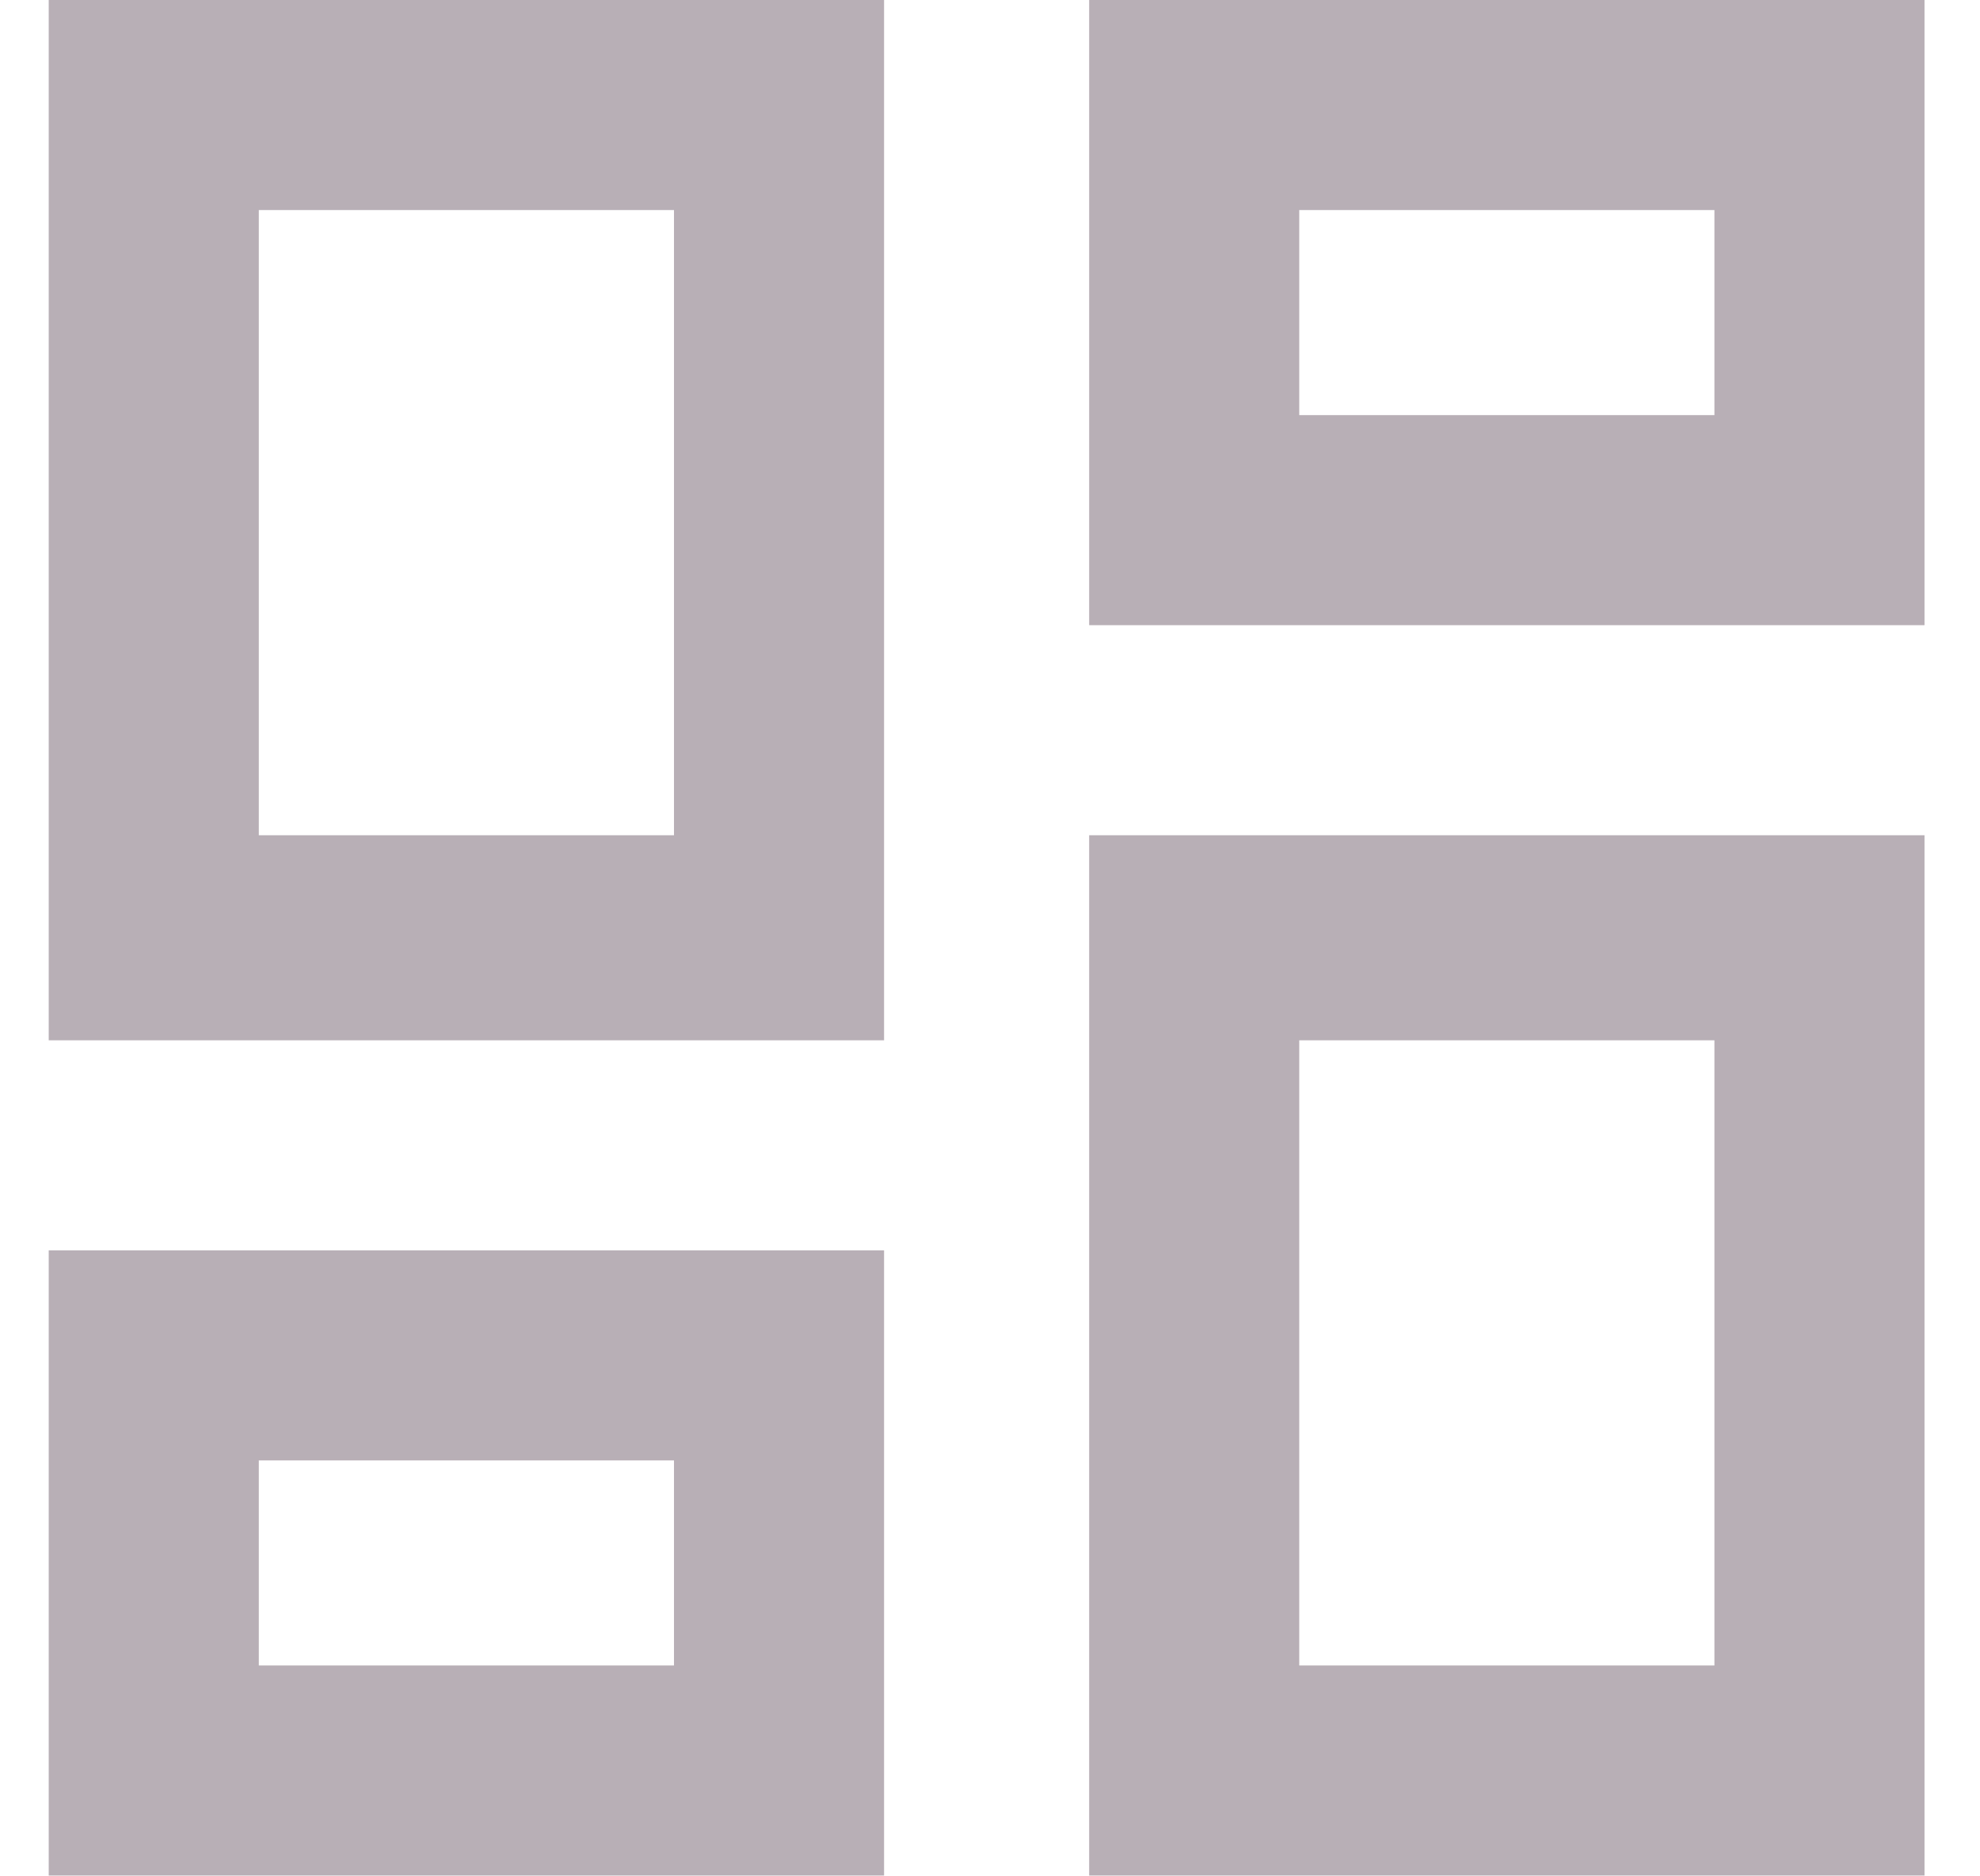
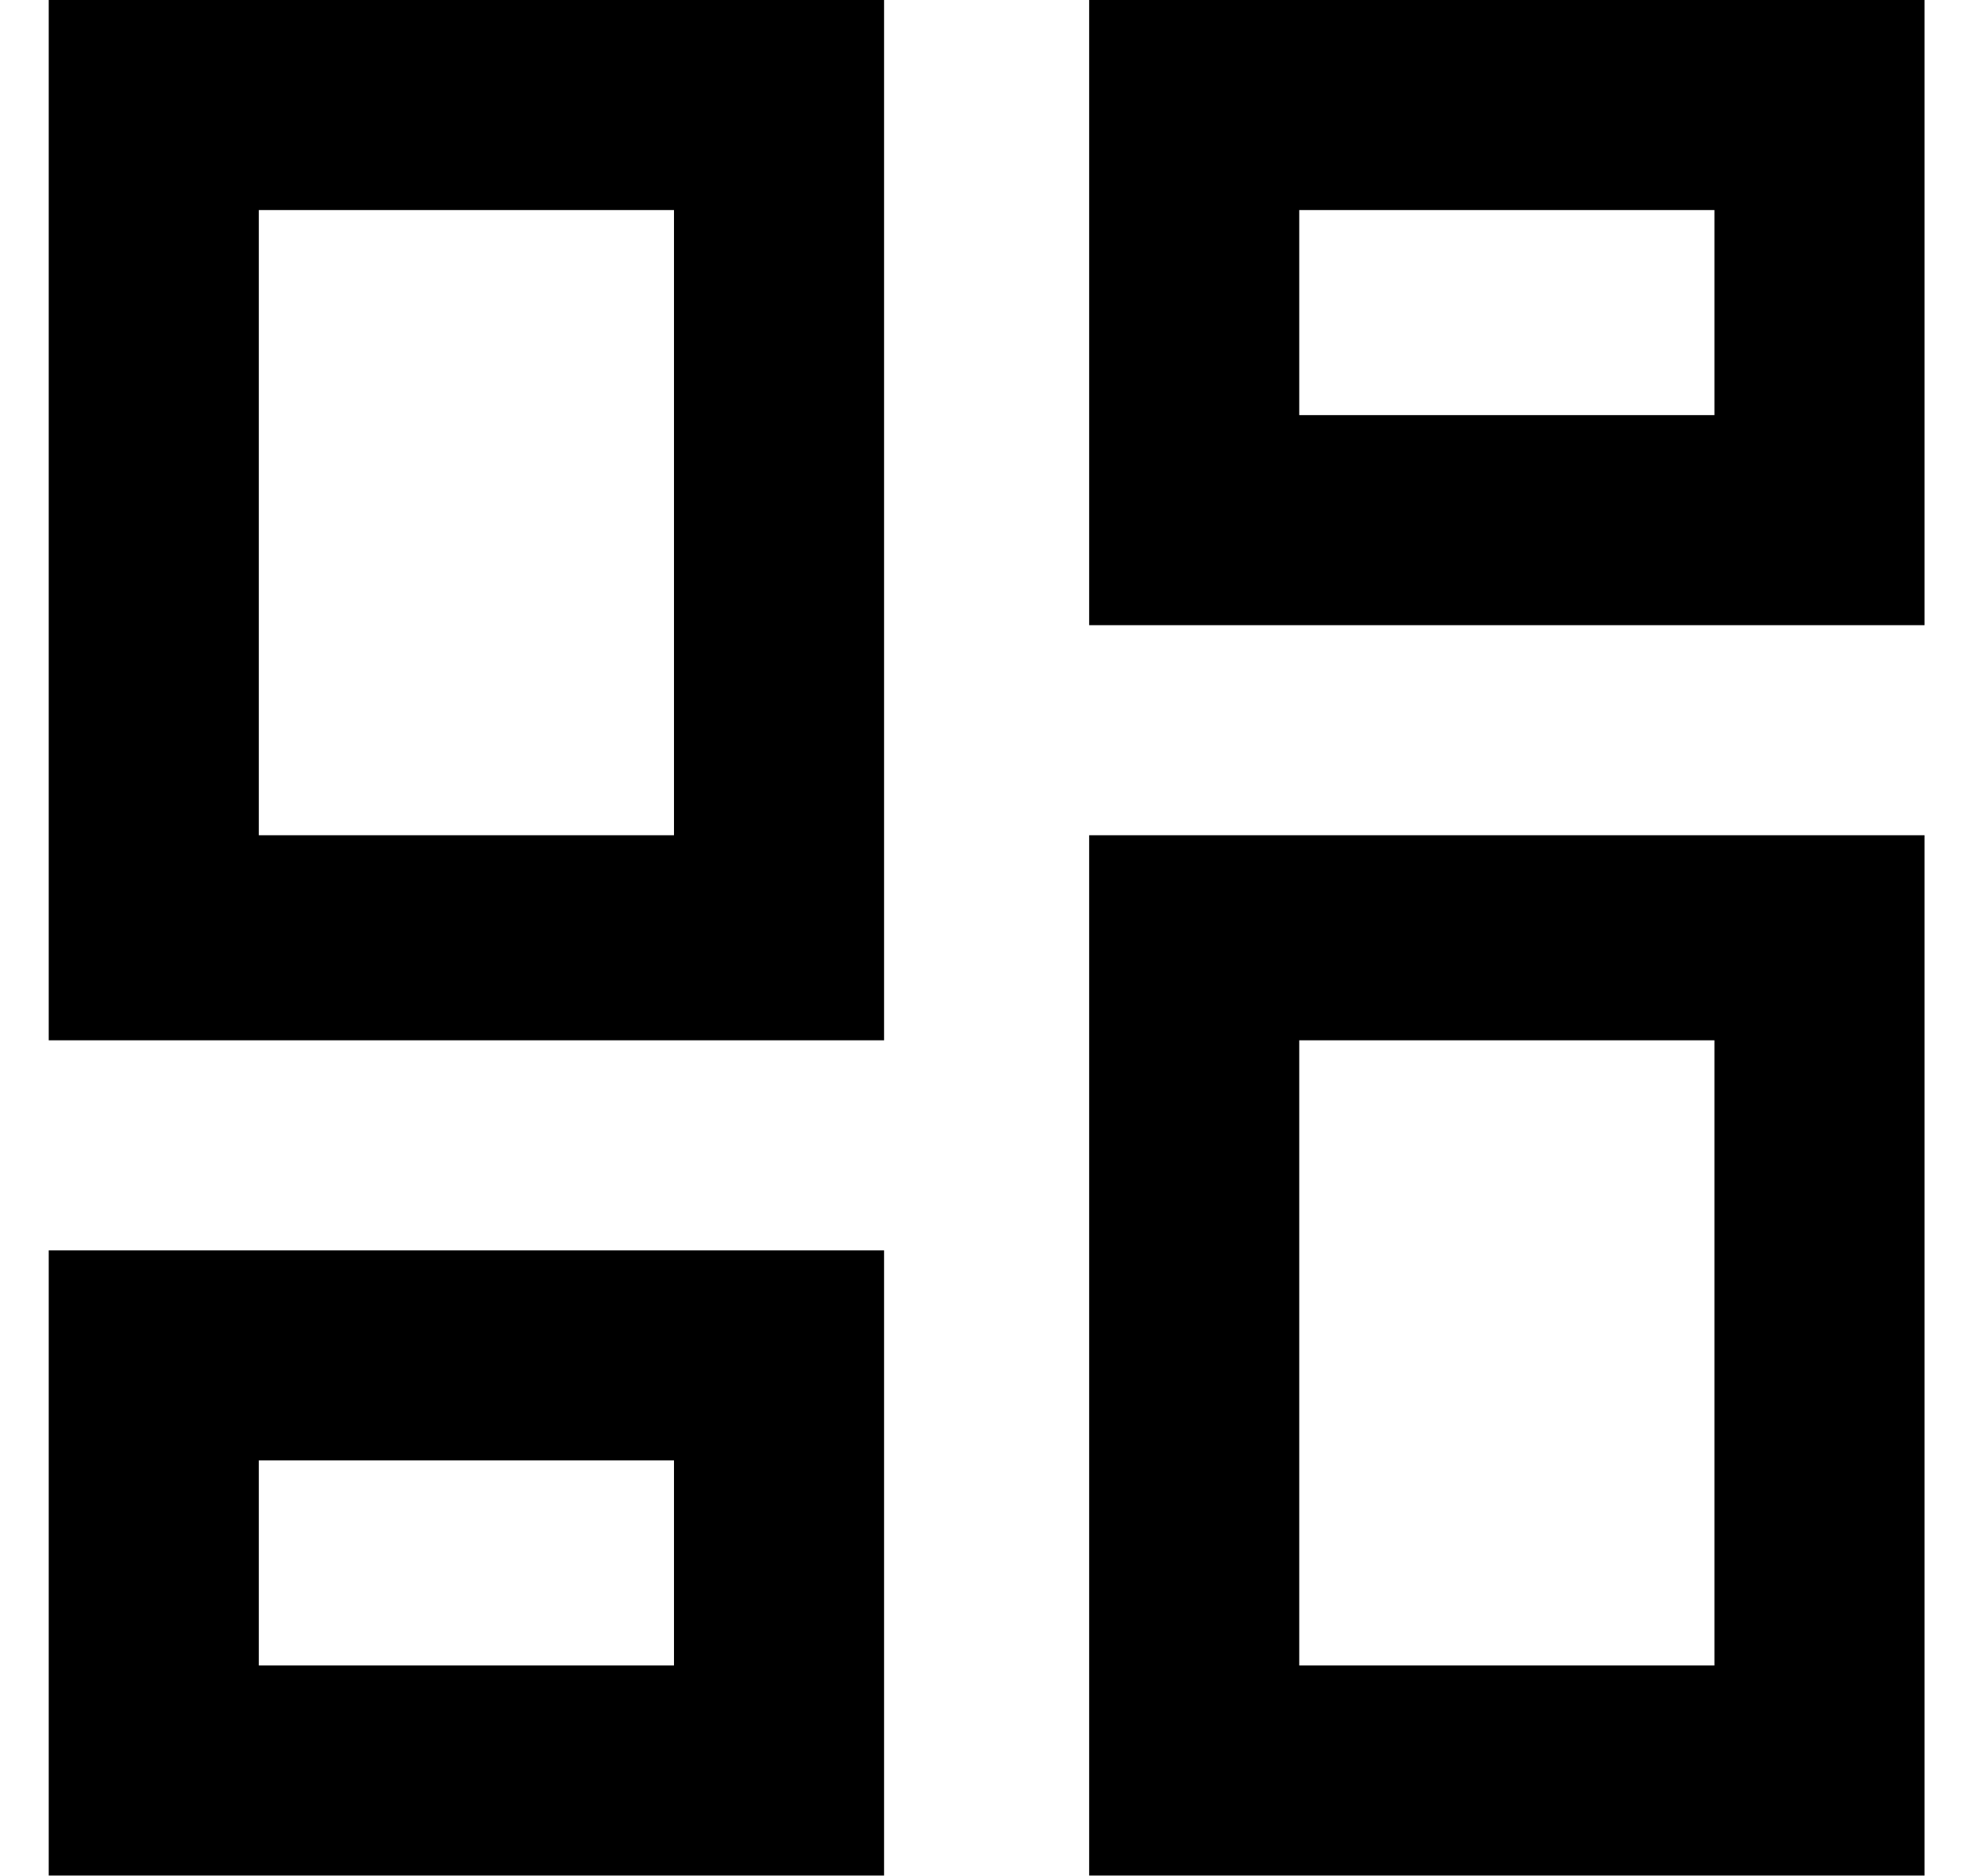
- <svg xmlns="http://www.w3.org/2000/svg" width="19px" height="18px" viewBox="0 0 19 18" version="1.1">
-   <defs>
-     <filter id="filter-1">
-       <feColorMatrix in="SourceGraphic" type="matrix" values="0 0 0 0 0.478 0 0 0 0 0.431 0 0 0 0 0.467 0 0 0 1 0" />
-     </filter>
-   </defs>
-   <g id="Work-In-Progress" stroke="none" stroke-width="1" fill="none" fill-rule="evenodd">
-     <g id="1-1-1" transform="translate(-27, -847)">
-       <g id="Bottom-Navigation---M" transform="translate(0, 834)">
-         <g id="Tab-1" transform="translate(0, 10)">
-           <g id="📍Trailing-icon" transform="translate(24.46753, 0)" filter="url(#filter-1)">
-             <g>
-               <rect id="Path" x="0" y="0" width="24" height="24" />
-               <path d="M21,9 L21,3 L12.984,3 L12.984,9 L21,9 Z M11.016,12.984 L11.016,3 L3,3 L3,12.984 L11.016,12.984 Z M18.984,6.984 L15,6.984 L15,5.016 L18.984,5.016 L18.984,6.984 Z M9,11.016 L5.016,11.016 L5.016,5.016 L9,5.016 L9,11.016 Z M21,21 L21,11.016 L12.984,11.016 L12.984,21 L21,21 Z M18.984,18.984 L15,18.984 L15,12.984 L18.984,12.984 L18.984,18.984 Z M11.016,21 L11.016,15 L3,15 L3,21 L11.016,21 Z M9,18.984 L5.016,18.984 L5.016,17.016 L9,17.016 L9,18.984 Z" id="d" fill="#7A6E77" fill-rule="nonzero" />
-             </g>
-           </g>
+ <svg xmlns="http://www.w3.org/2000/svg" width="19px" height="18px" viewBox="0 0 19 18" version="1.1" fill="currentColor" fill-rule="evenodd" clip-rule="evenodd">
+   <g id="1-1-1" transform="translate(-27, -847)">
+     <g id="Bottom-Navigation---M" transform="translate(0, 834)">
+       <g id="Tab-1" transform="translate(0, 10)">
+         <g id="📍Trailing-icon" transform="translate(24.46753, 0)">
+           <path d="M21,9 L21,3 L12.984,3 L12.984,9 L21,9 Z M11.016,12.984 L11.016,3 L3,3 L3,12.984 L11.016,12.984 Z M18.984,6.984 L15,6.984 L15,5.016 L18.984,5.016 L18.984,6.984 Z M9,11.016 L5.016,11.016 L5.016,5.016 L9,5.016 L9,11.016 Z M21,21 L21,11.016 L12.984,11.016 L12.984,21 L21,21 Z M18.984,18.984 L15,18.984 L15,12.984 L18.984,12.984 L18.984,18.984 Z M11.016,21 L11.016,15 L3,15 L3,21 L11.016,21 Z M9,18.984 L5.016,18.984 L5.016,17.016 L9,17.016 L9,18.984 Z" />
        </g>
      </g>
    </g>
  </g>
</svg>
